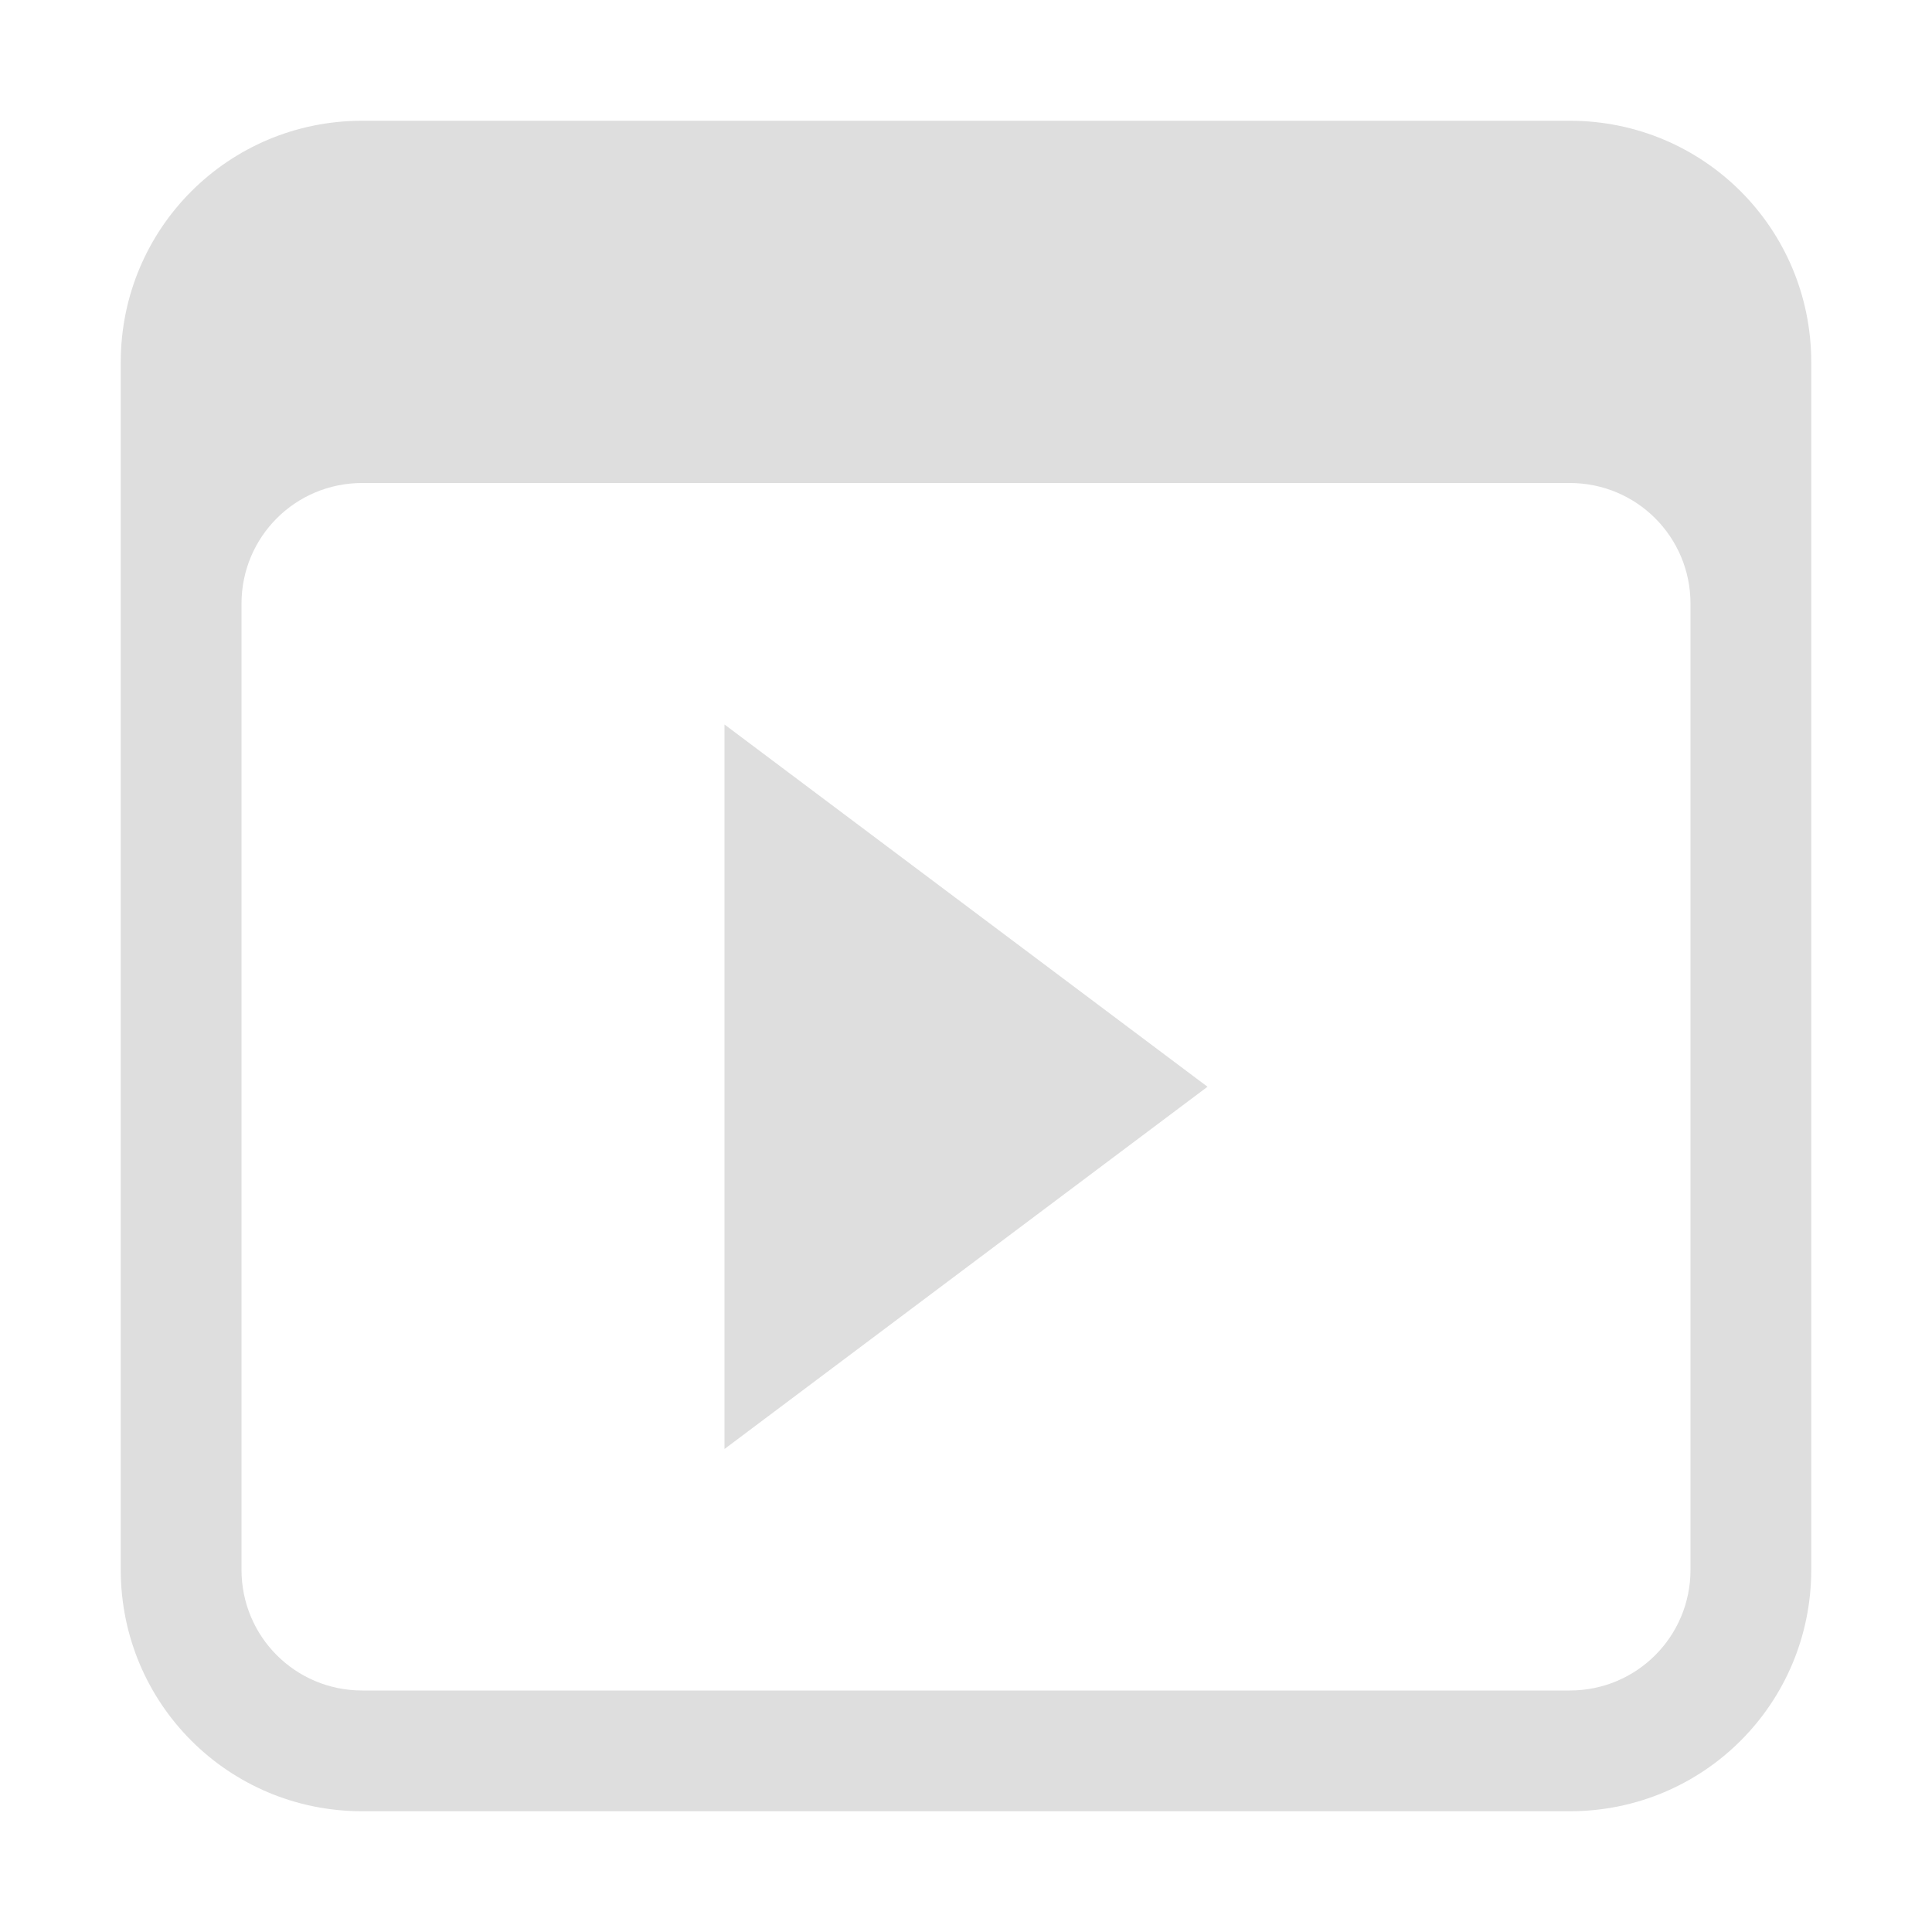
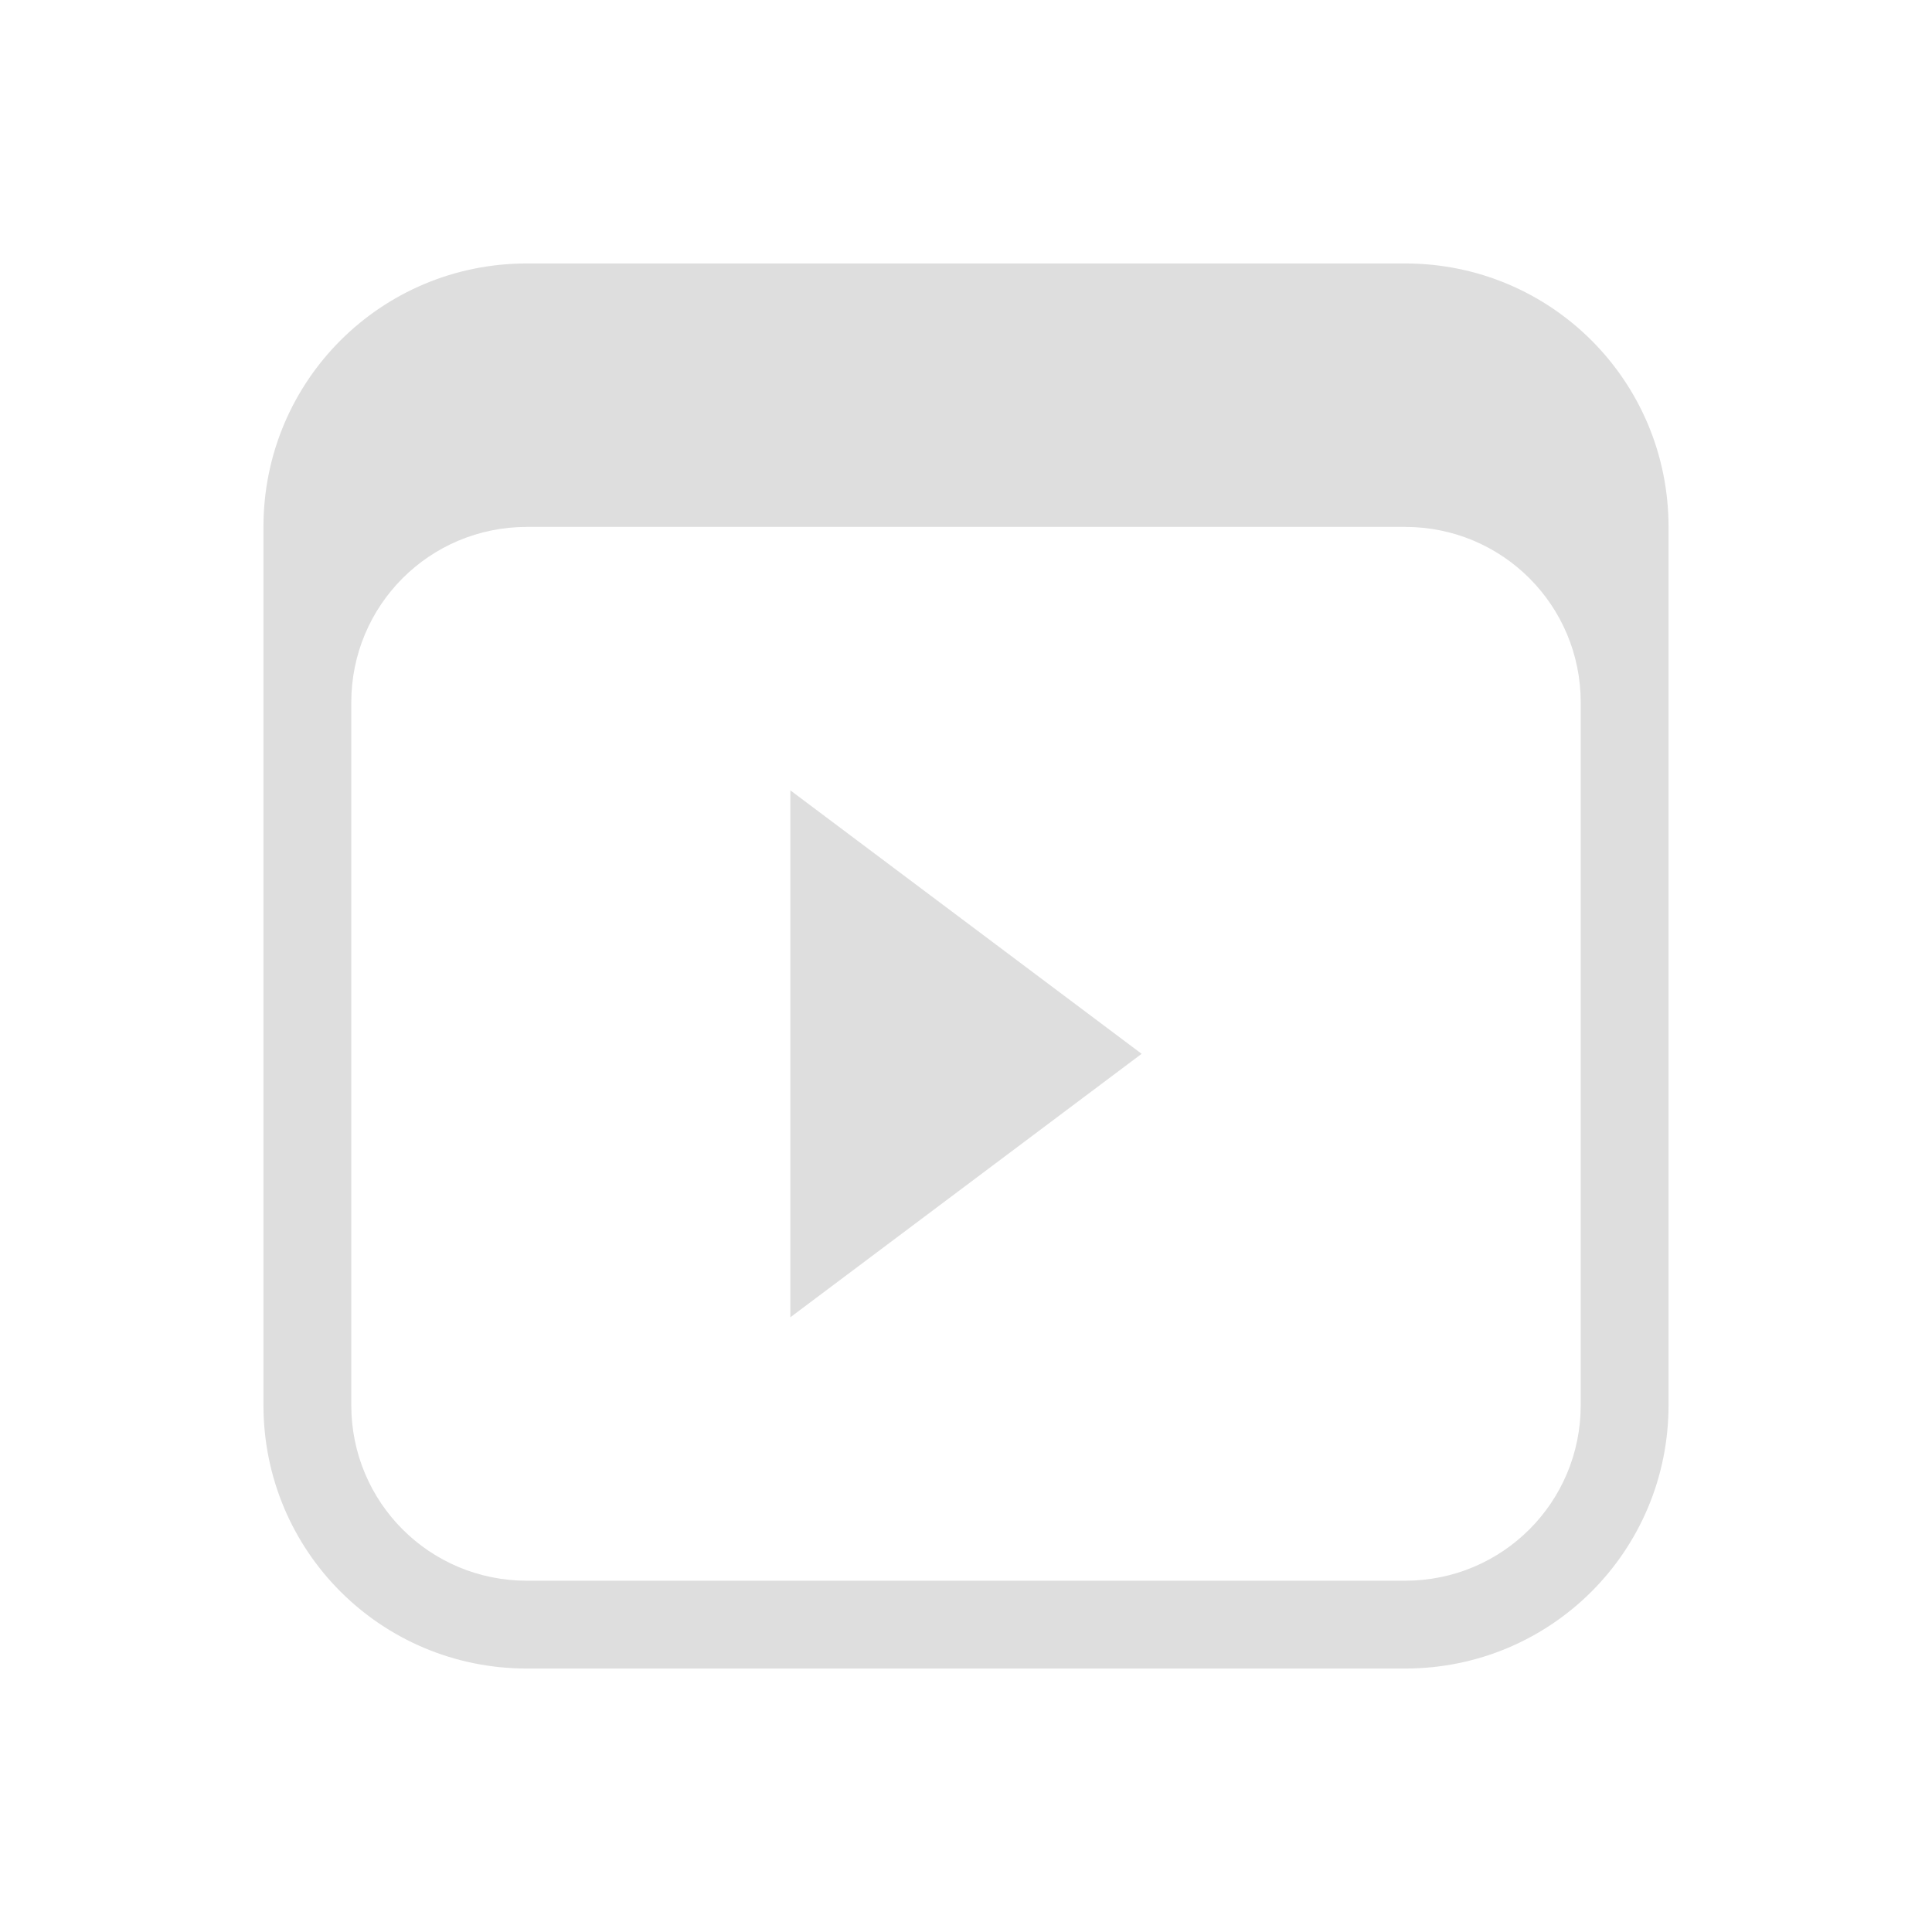
- <svg xmlns="http://www.w3.org/2000/svg" version="1.1" viewBox="0 0 16 16">
+ <svg xmlns="http://www.w3.org/2000/svg" version="1.1" viewBox="0 0 22 22">
  <defs>
    <style id="current-color-scheme" type="text/css">.ColorScheme-Text {
        color:#dedede;
      }</style>
  </defs>
-   <path class="ColorScheme-Text" d="m6 6v6l4-3z" fill="currentColor" />
-   <path class="ColorScheme-Text" d="m3 1c-1.108 0-2 0.892-2 2v10c0 1.108 0.892 2 2 2h10c1.108 0 2-0.892 2-2v-10c0-1.108-0.892-2-2-2zm0 3h10c0.554 0 1 0.446 1 1v8c0 0.554-0.446 1-1 1h-10c-0.554 0-1-0.446-1-1v-8c0-0.554 0.446-1 1-1z" fill="currentColor" />
+   <path class="ColorScheme-Text" d="m9 9v6l4-3z" fill="currentColor" />
+   <path d="m6 3c-1.662 0-3 1.338-3 3v10c0 1.662 1.338 3 3 3h10c1.662 0 3-1.338 3-3v-10c0-1.662-1.338-3-3-3zm0 3h10c1.108 0 2 0.892 2 2v8c0 1.108-0.892 2-2 2h-10c-1.108 0-2-0.892-2-2v-8c0-1.108 0.892-2 2-2z" class="ColorScheme-Text" fill="currentColor" />
</svg>
